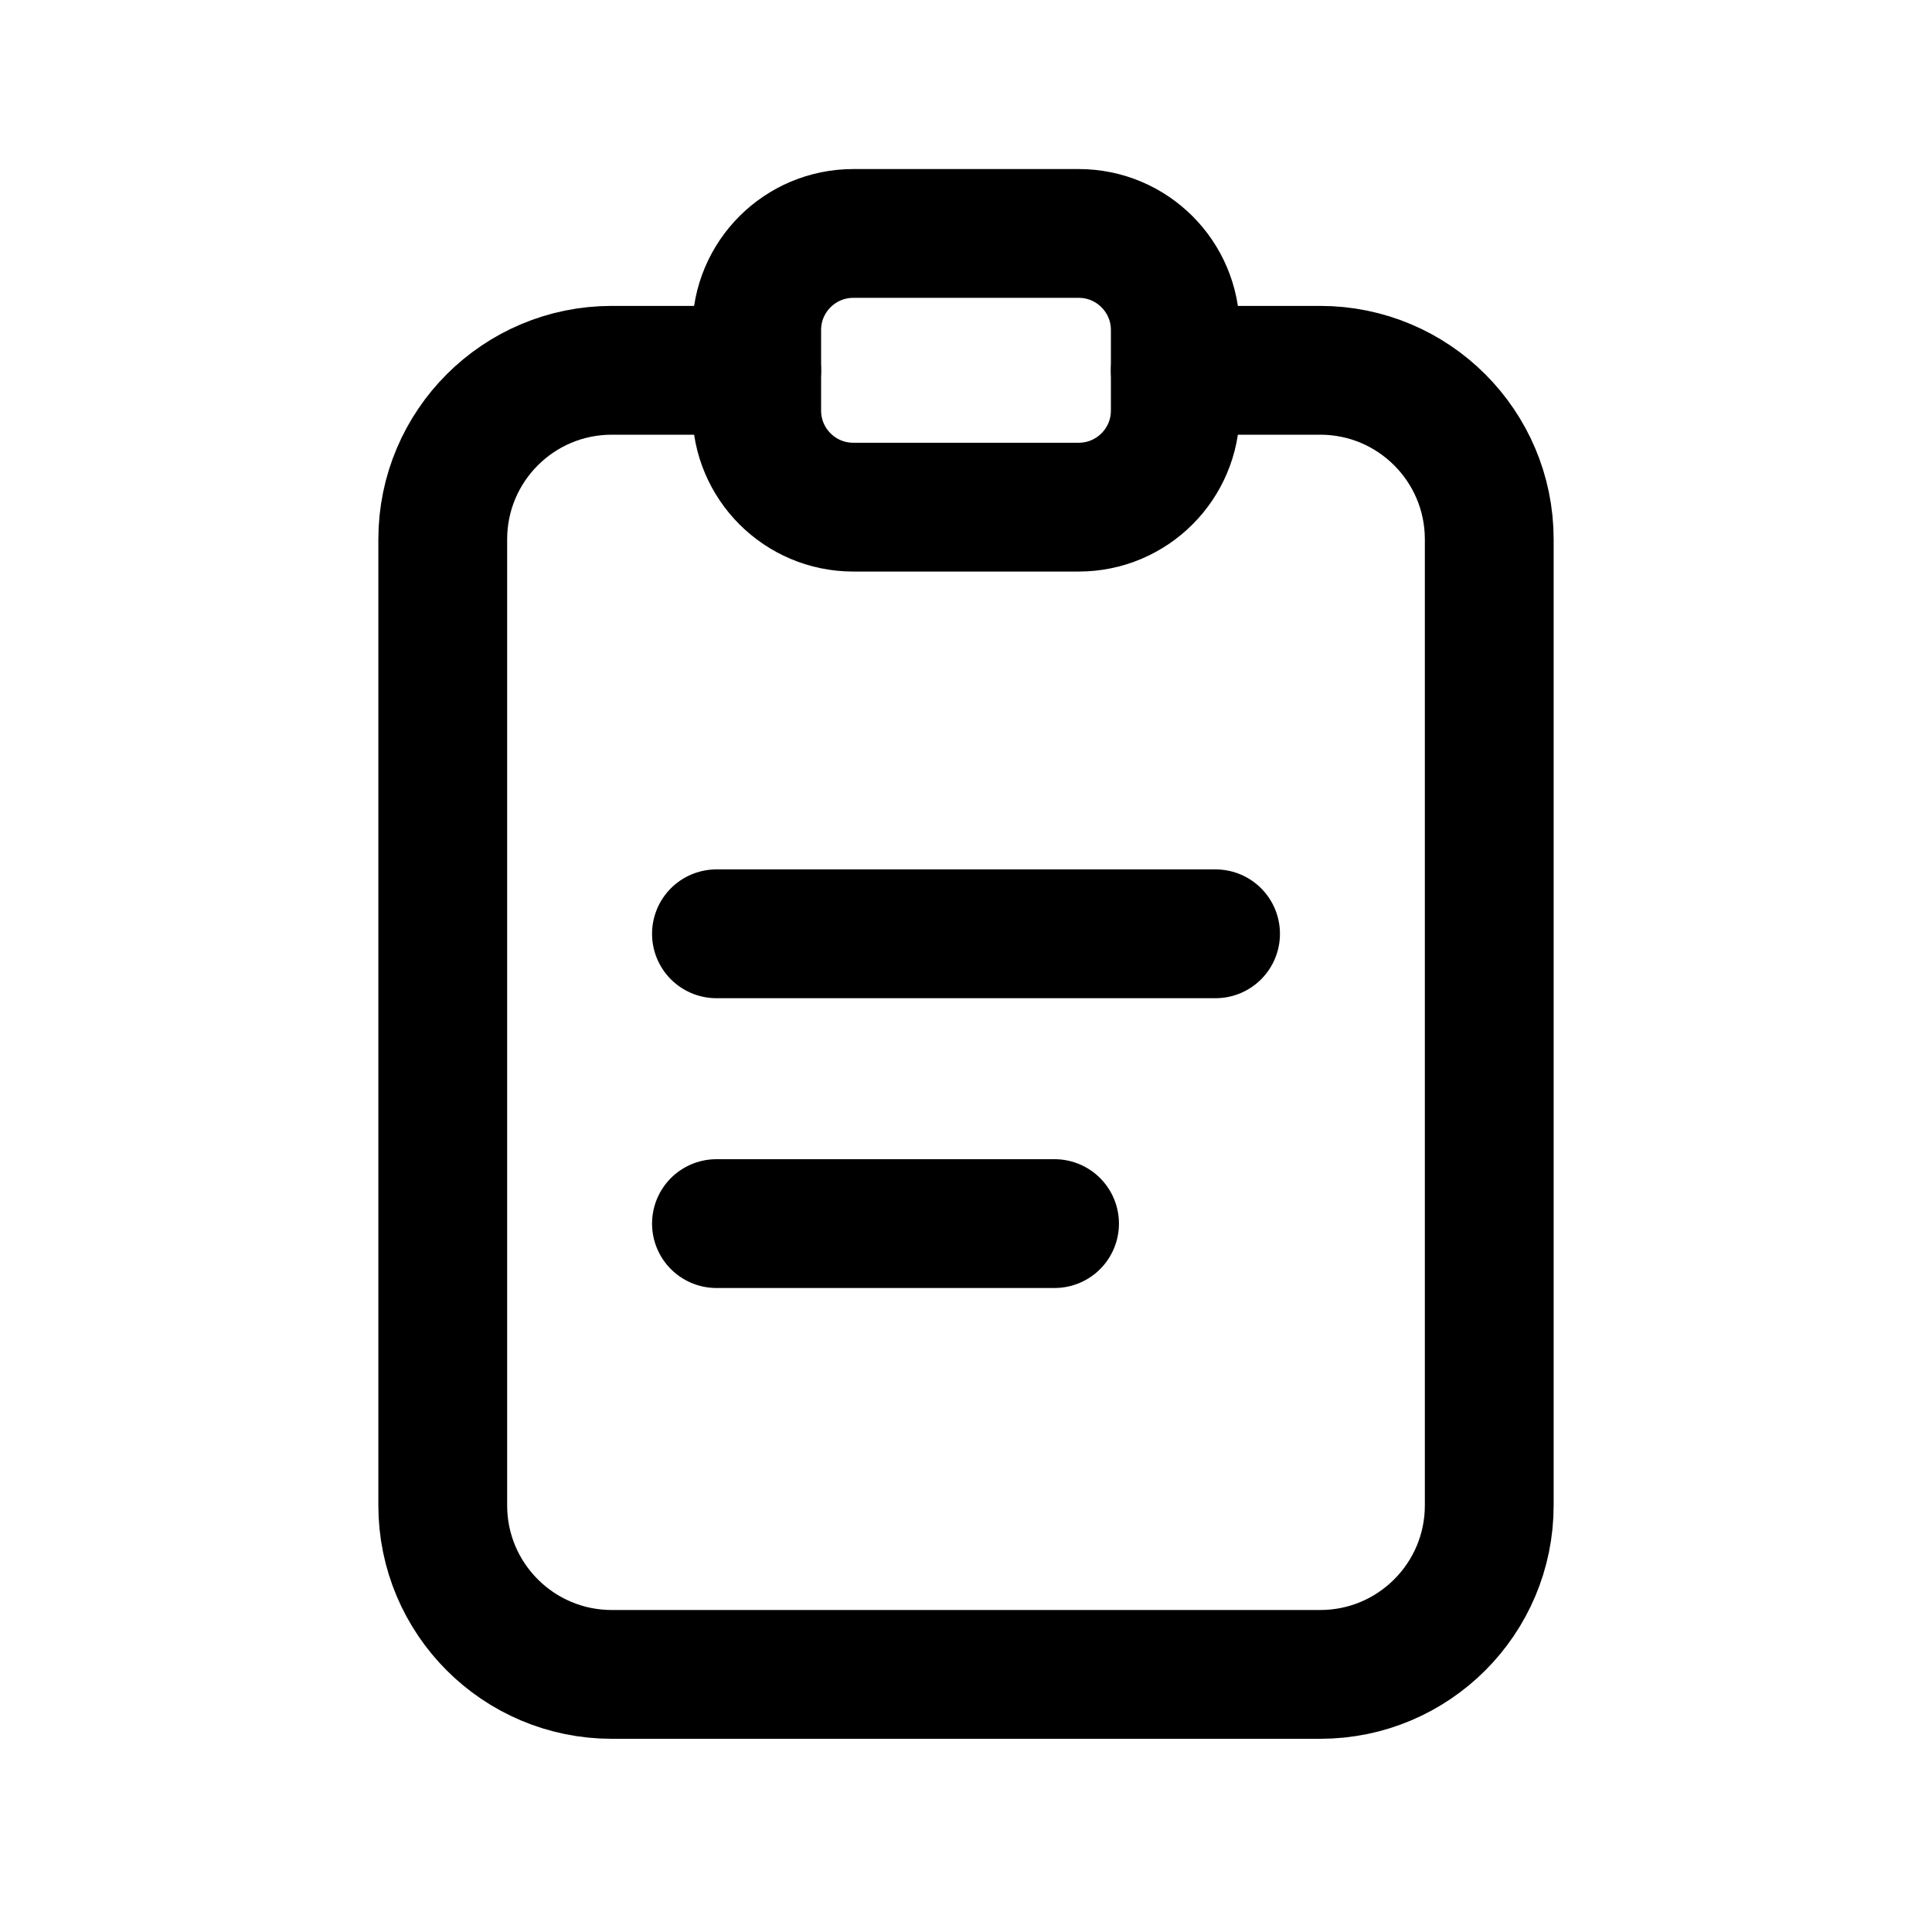
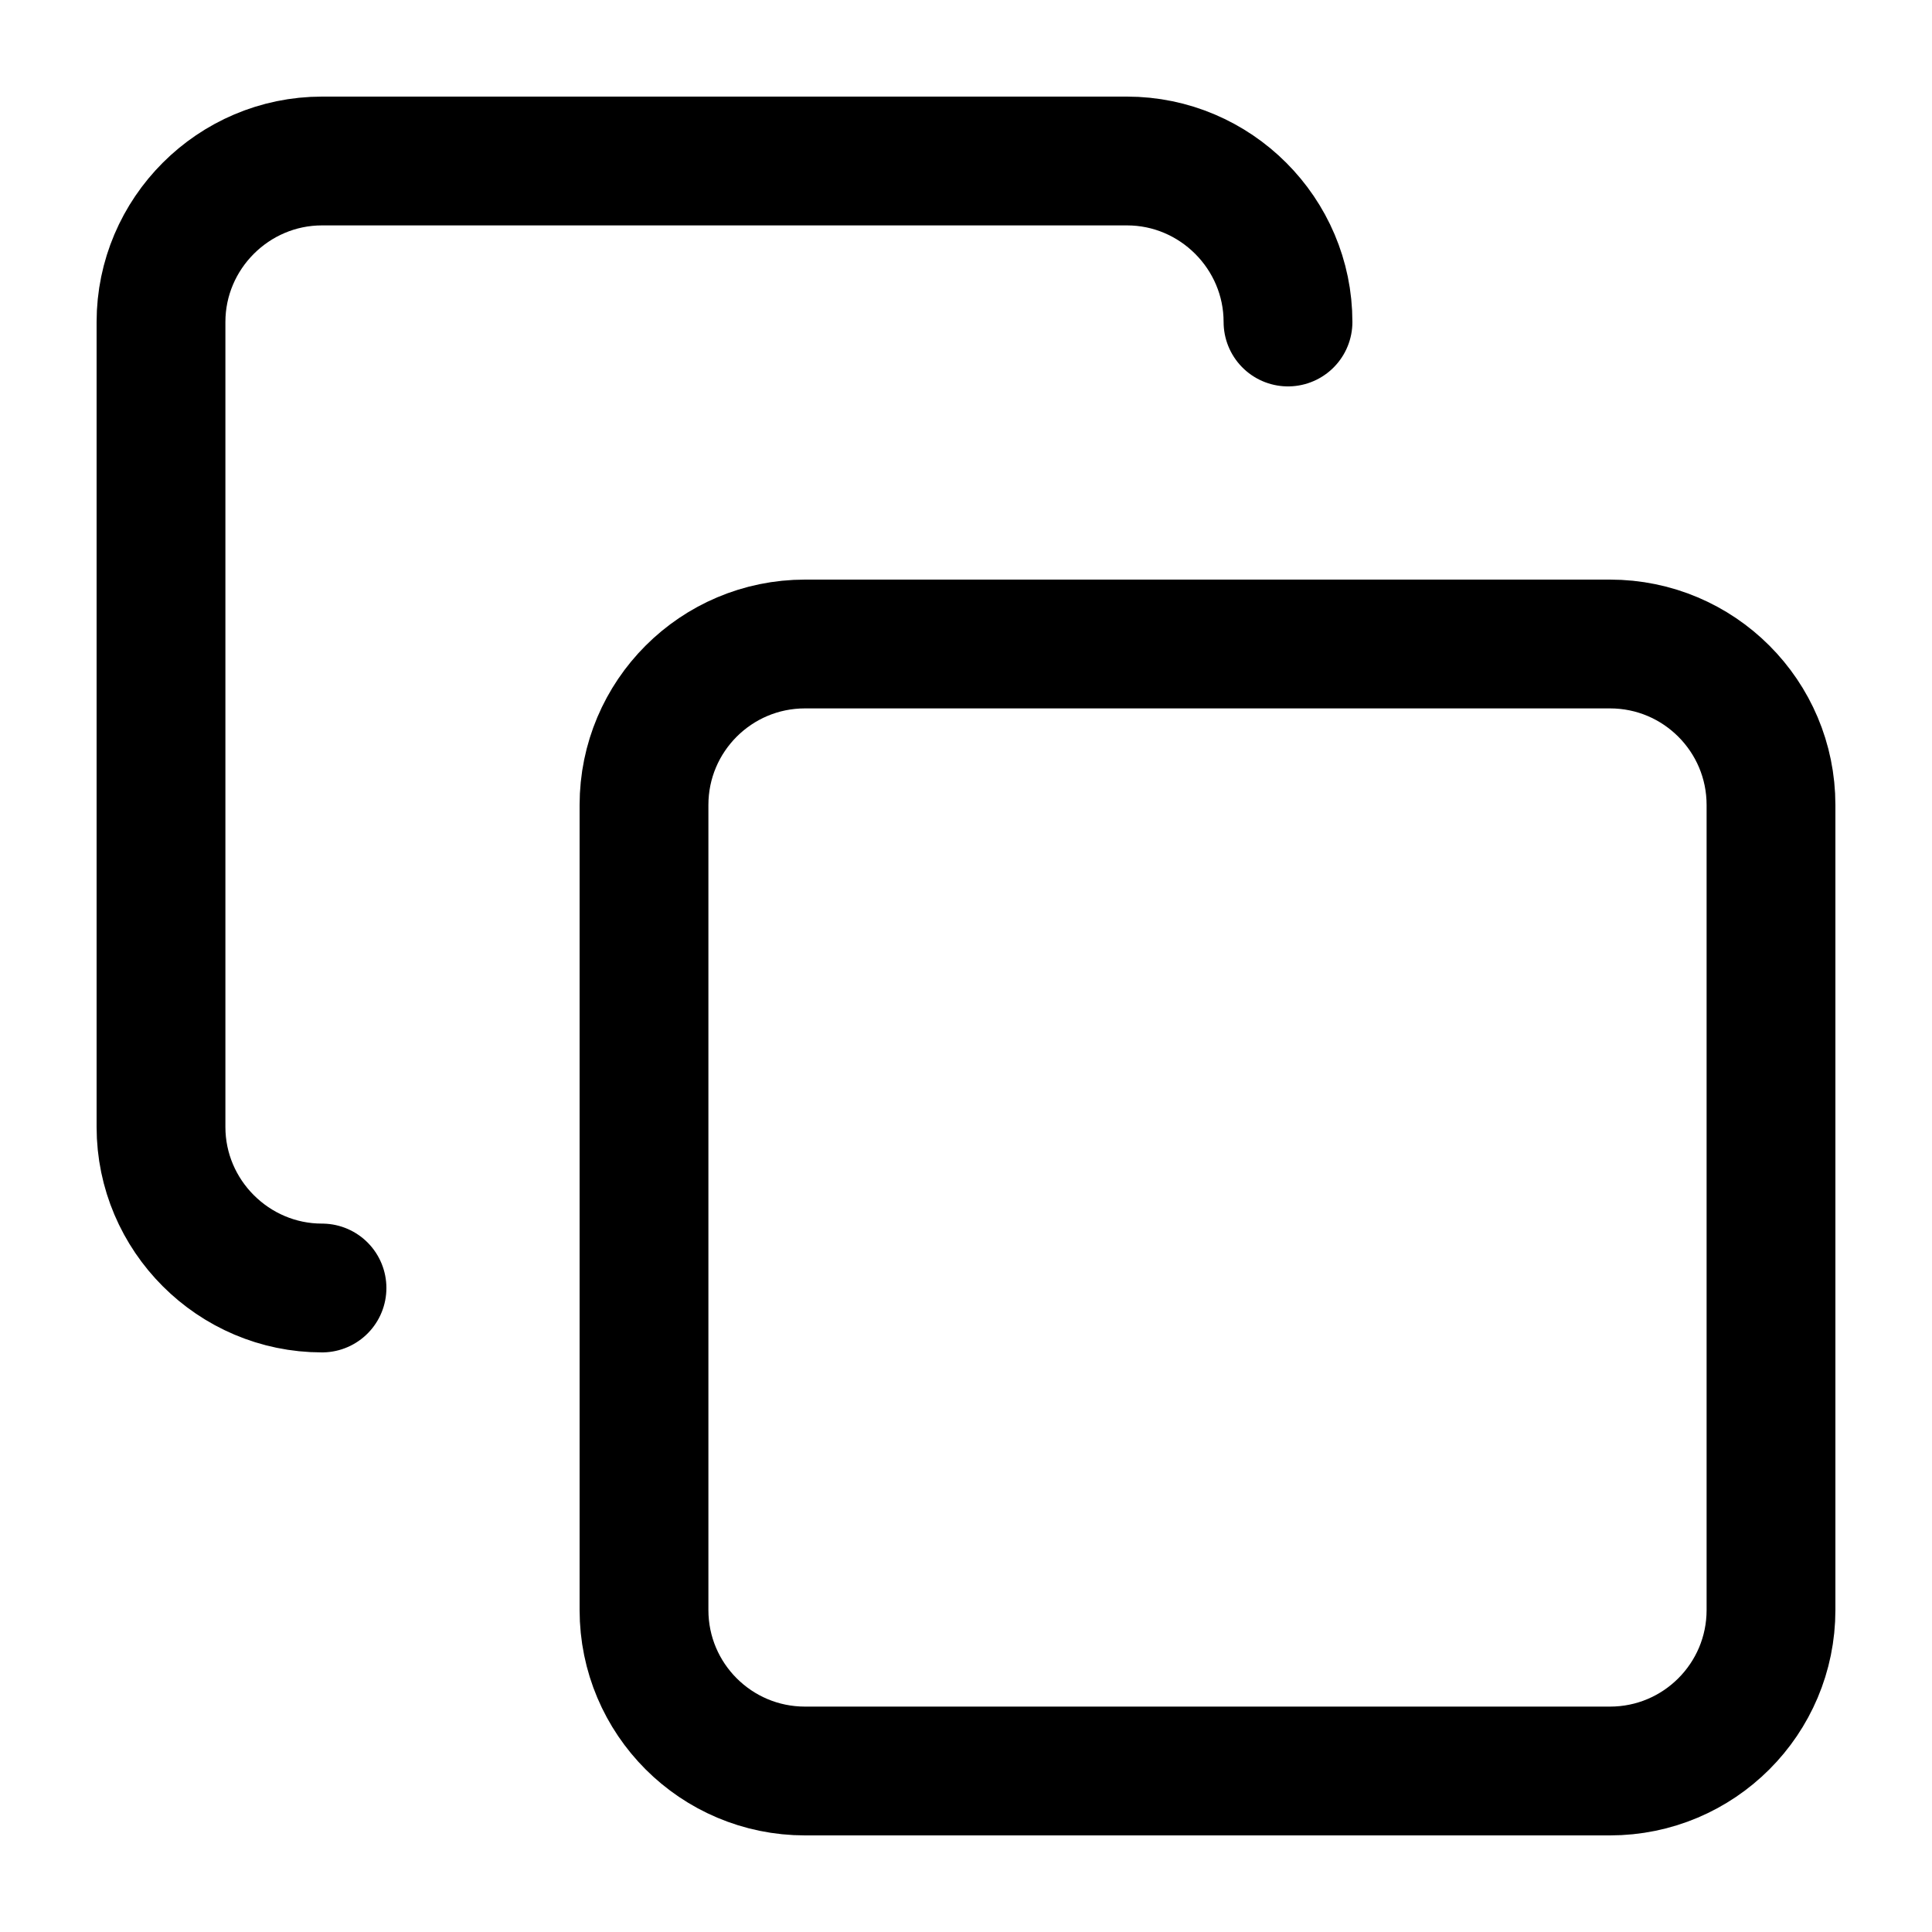
<svg xmlns="http://www.w3.org/2000/svg" viewBox="0 0 24 24" width="24" height="24" fill="none" stroke="currentColor" stroke-width="1.6" stroke-linecap="round" stroke-linejoin="round">
-   <path d="M9.4 4.6H7.6a2.1 2.1 0 0 0-2.1 2.1v12a2.1 2.1 0 0 0 2.1 2.1h8.8a2.1 2.1 0 0 0 2.1-2.1v-12a2.1 2.1 0 0 0-2.1-2.1h-1.8" />
-   <rect x="9.4" y="2.9" width="5.2" height="3.4" rx="1.2" />
-   <path d="M8.9 11.6h6.2M8.9 15.2h4.2" />
+   <rect width="14" height="14" x="8" y="8" rx="2" ry="2" />
+   <path d="M4 16c-1.1 0-2-.9-2-2V4c0-1.1.9-2 2-2h10c1.1 0 2 .9 2 2" />
</svg>
